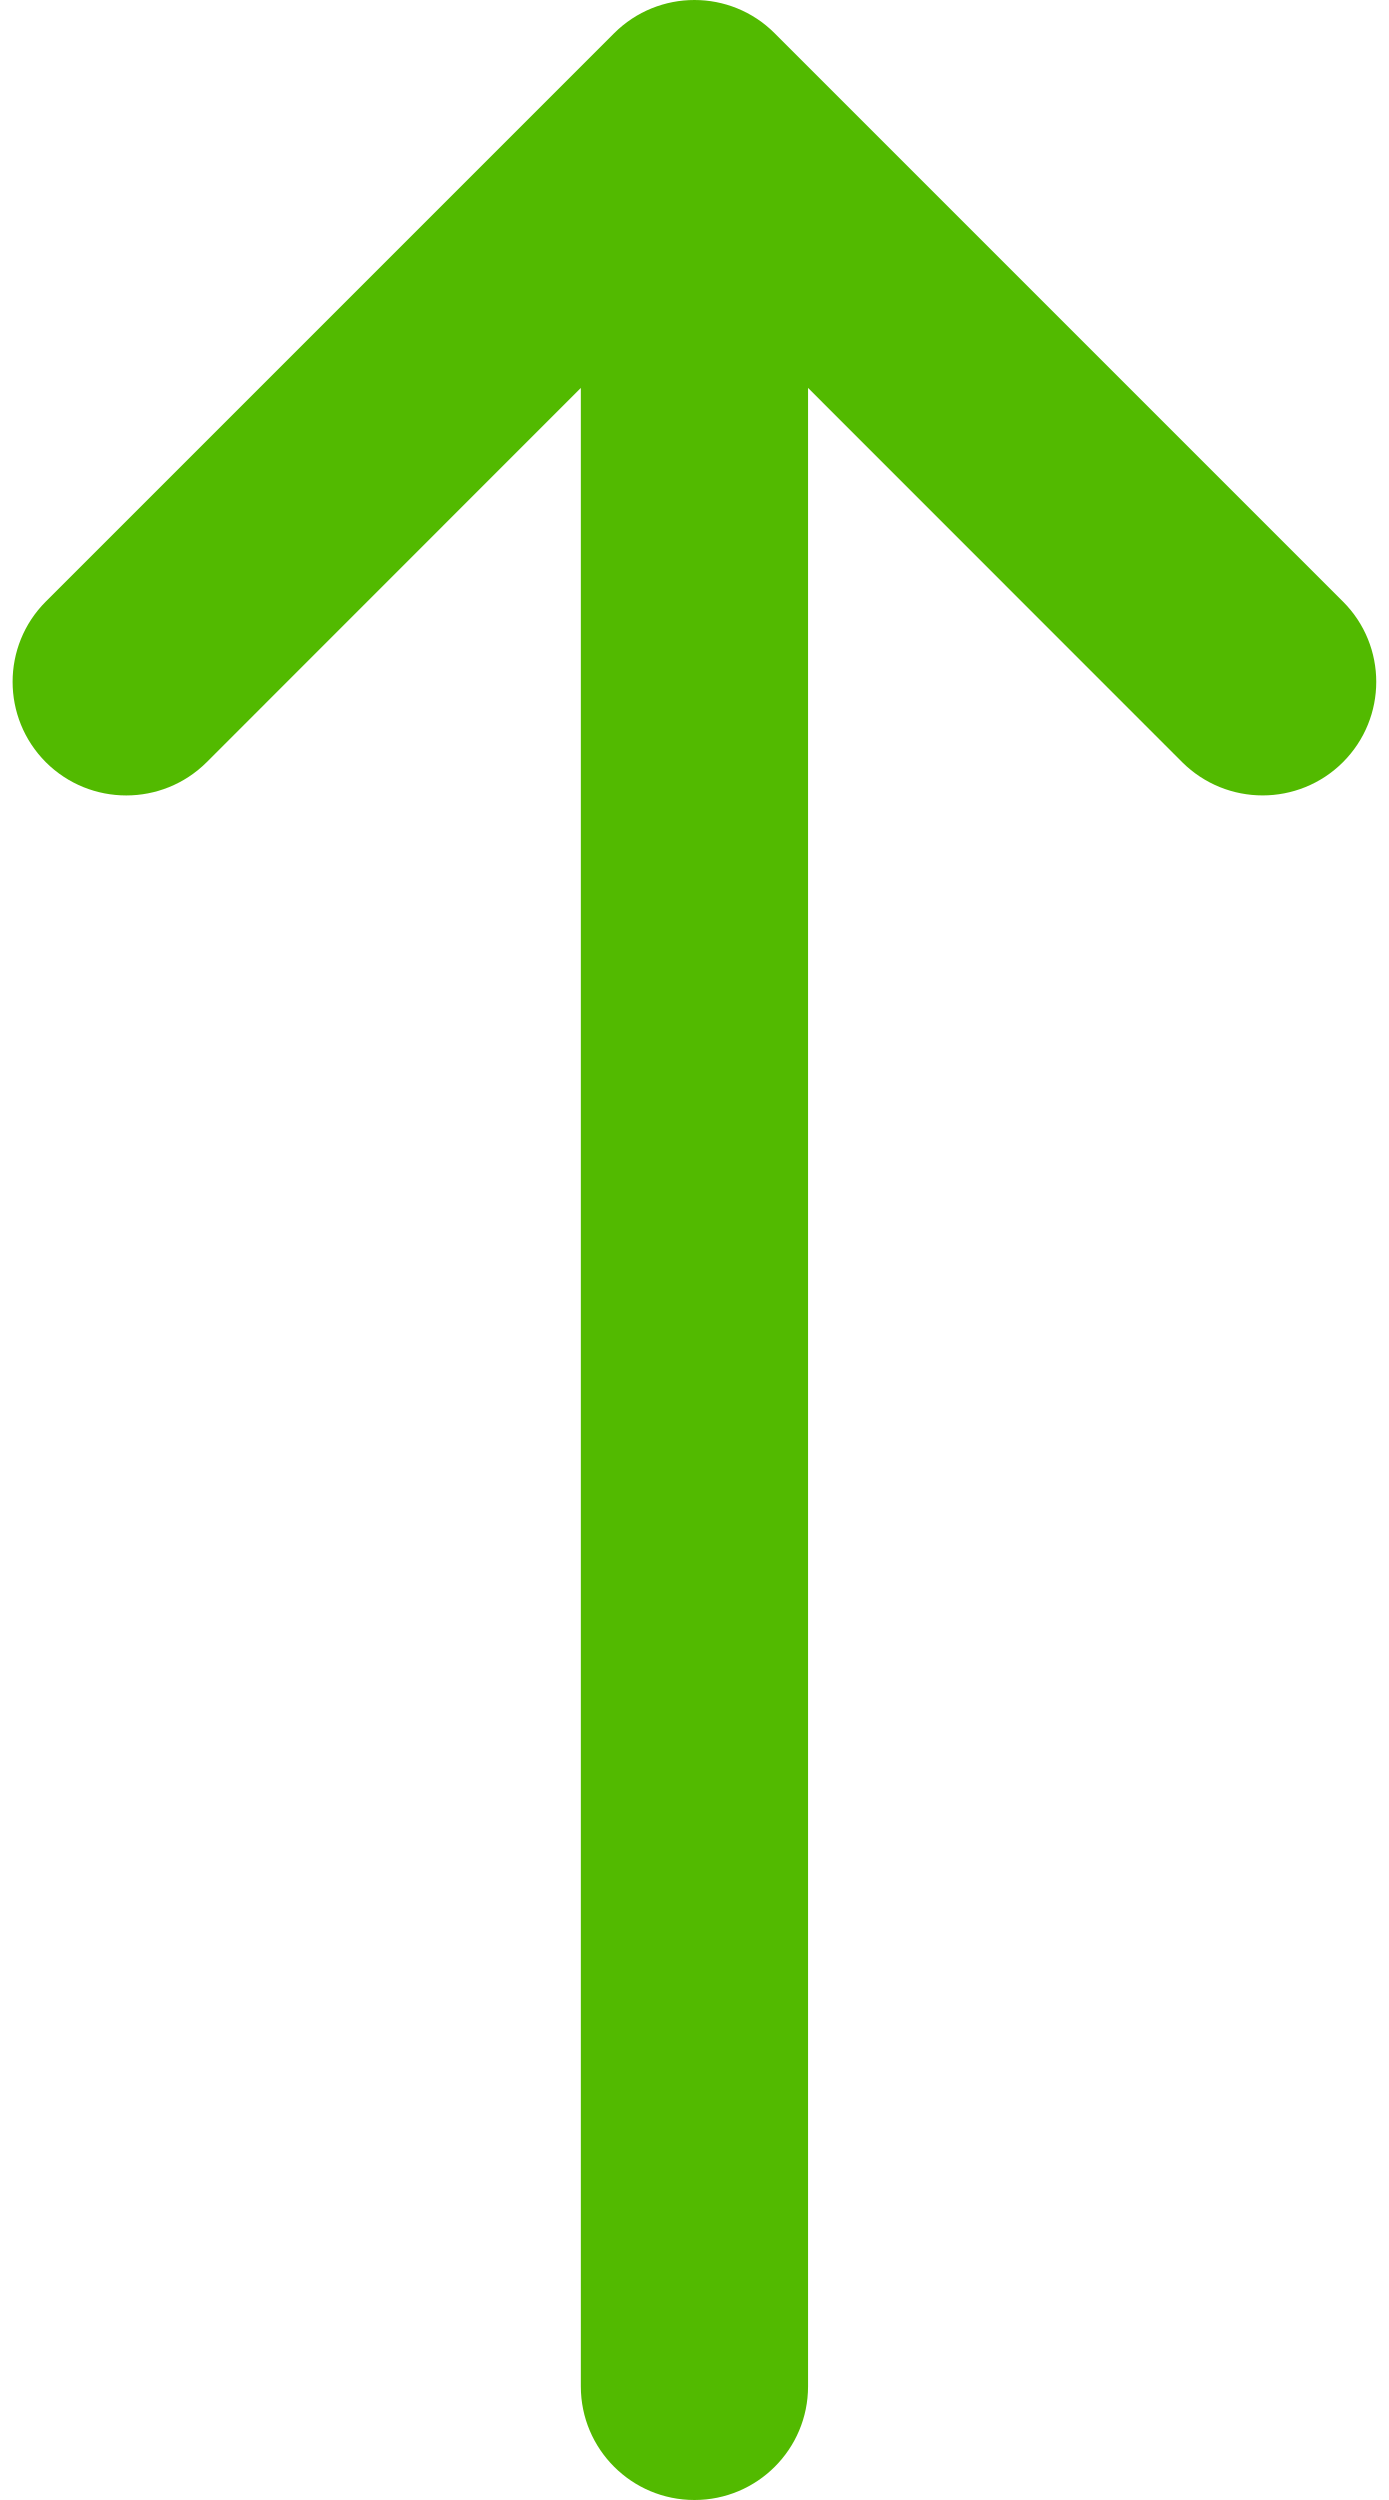
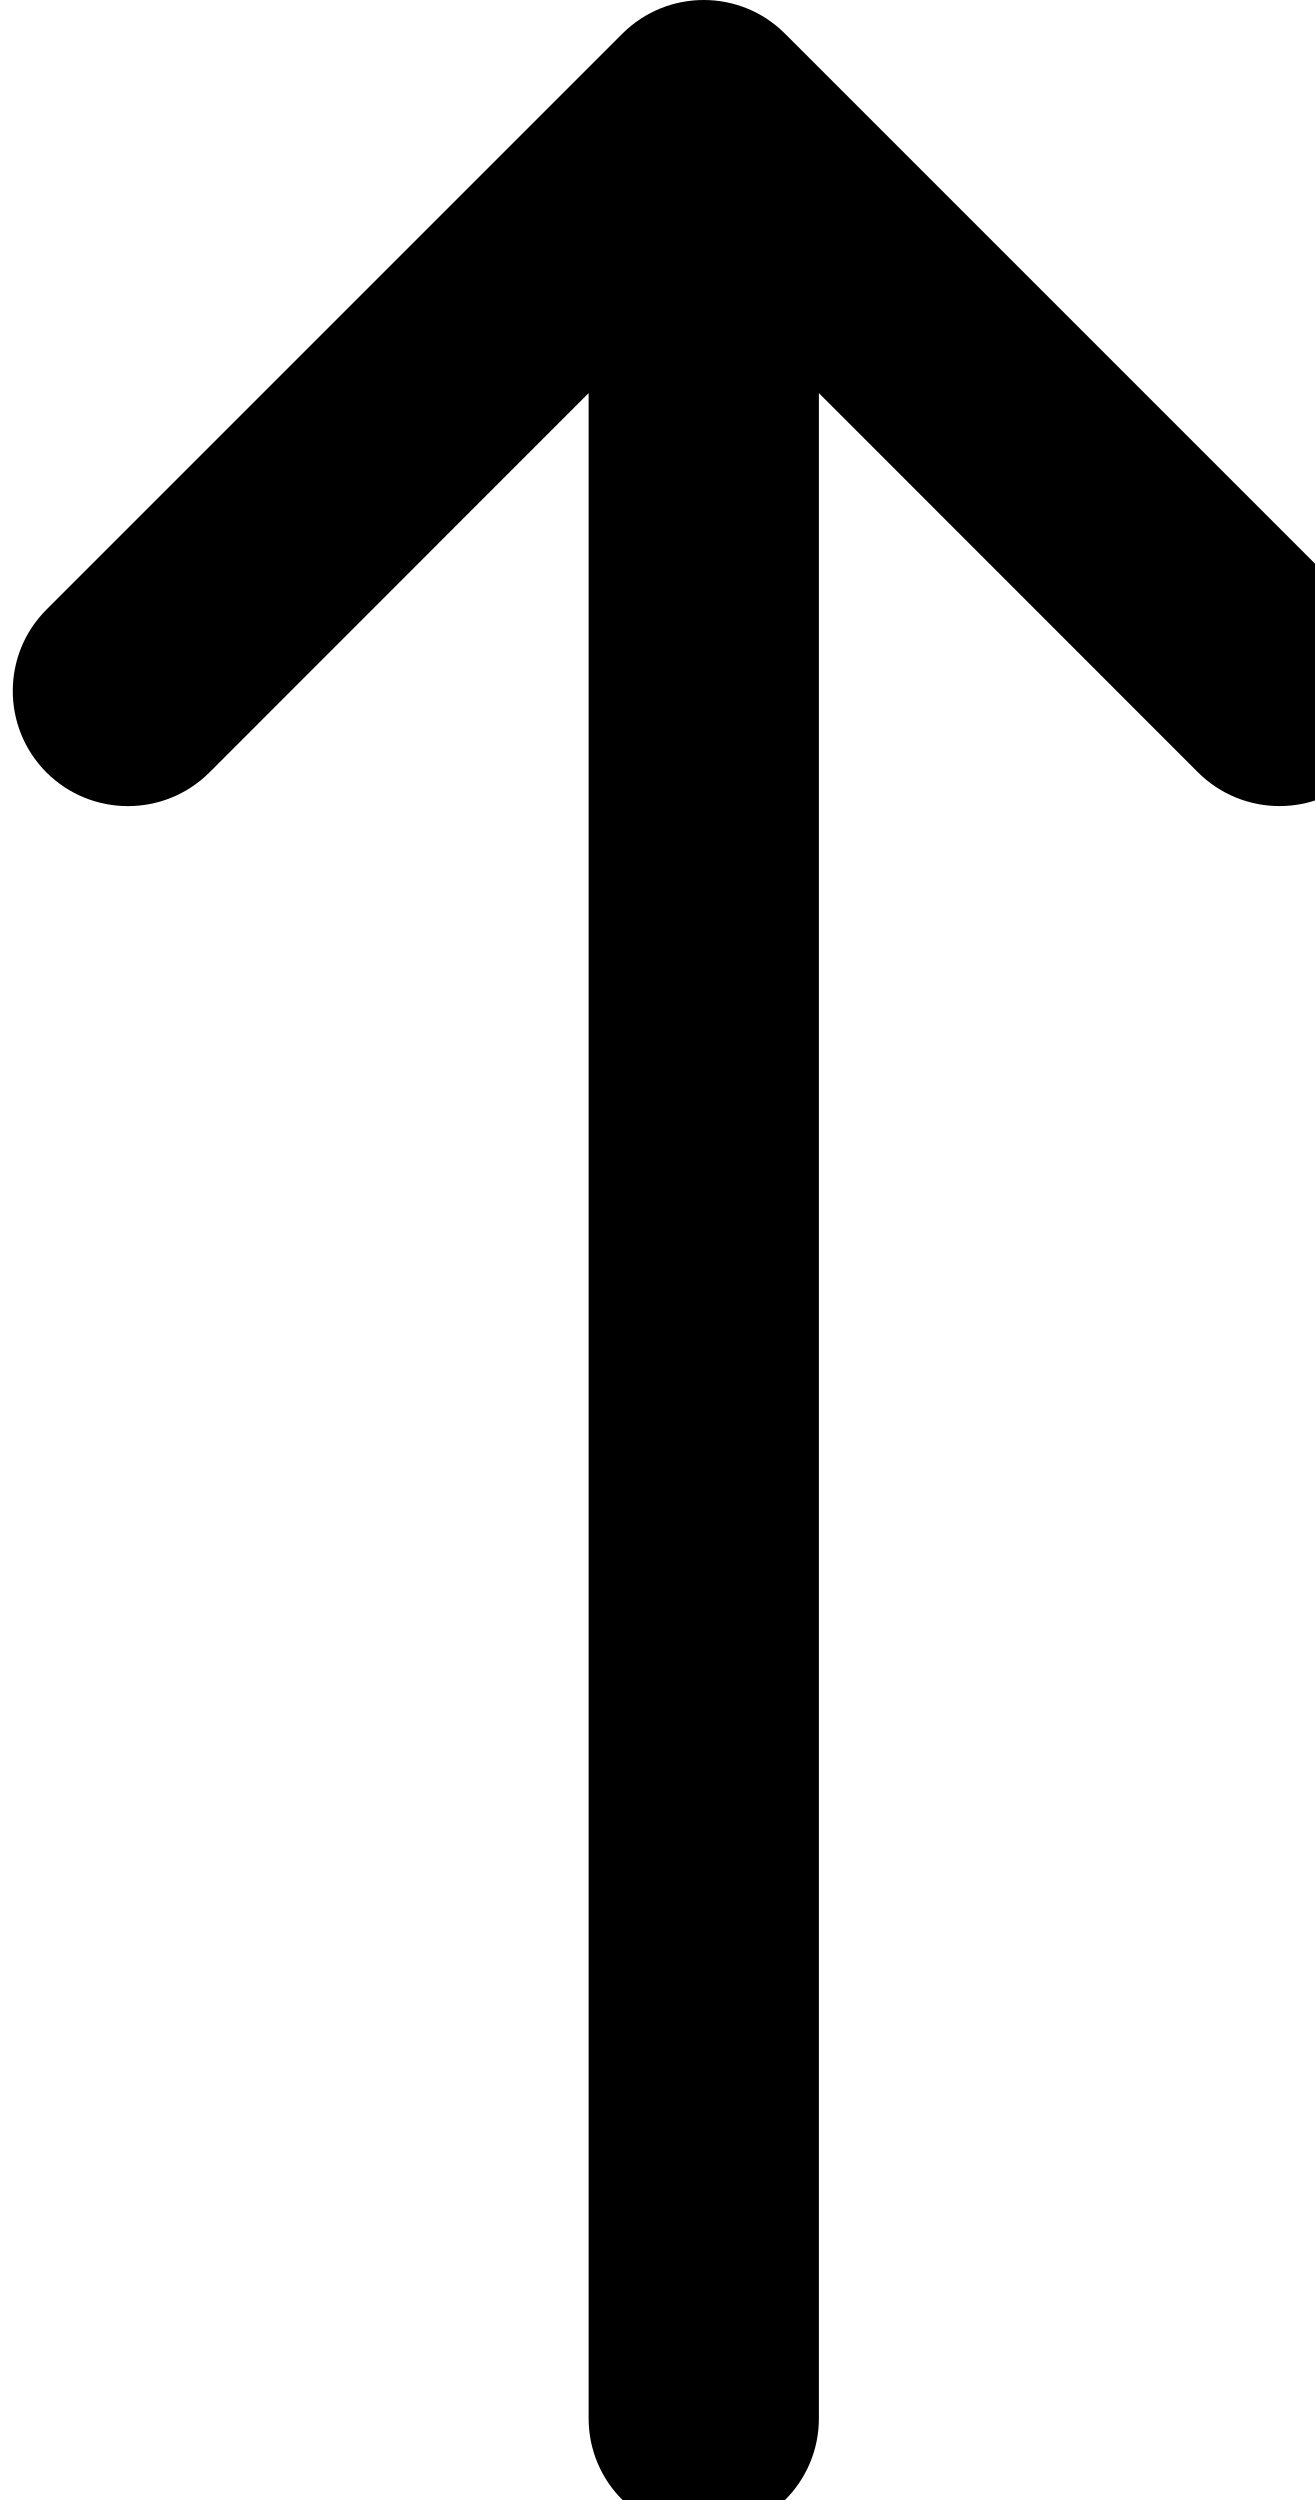
- <svg xmlns="http://www.w3.org/2000/svg" width="10" height="18" viewBox="0 0 10 18" fill="none">
-   <path d="M1.488 5.488L4.182 2.793V17.182C4.182 17.634 4.548 18 5 18C5.452 18 5.818 17.634 5.818 17.182V2.793L8.512 5.488C8.672 5.647 8.881 5.727 9.091 5.727C9.3 5.727 9.51 5.647 9.669 5.488C9.989 5.168 9.989 4.65 9.669 4.331L5.578 0.24C5.259 -0.08 4.741 -0.08 4.421 0.24L0.33 4.331C0.011 4.65 0.011 5.168 0.33 5.488C0.65 5.807 1.168 5.807 1.488 5.488Z" fill="#52BA00" />
+ <svg>
+   <path d="M1.488 5.488L4.182 2.793V17.182C4.182 17.634 4.548 18 5 18C5.452 18 5.818 17.634 5.818 17.182V2.793L8.512 5.488C8.672 5.647 8.881 5.727 9.091 5.727C9.3 5.727 9.51 5.647 9.669 5.488C9.989 5.168 9.989 4.65 9.669 4.331L5.578 0.24C5.259 -0.08 4.741 -0.08 4.421 0.24L0.33 4.331C0.011 4.65 0.011 5.168 0.33 5.488C0.65 5.807 1.168 5.807 1.488 5.488 Z" />
</svg>
